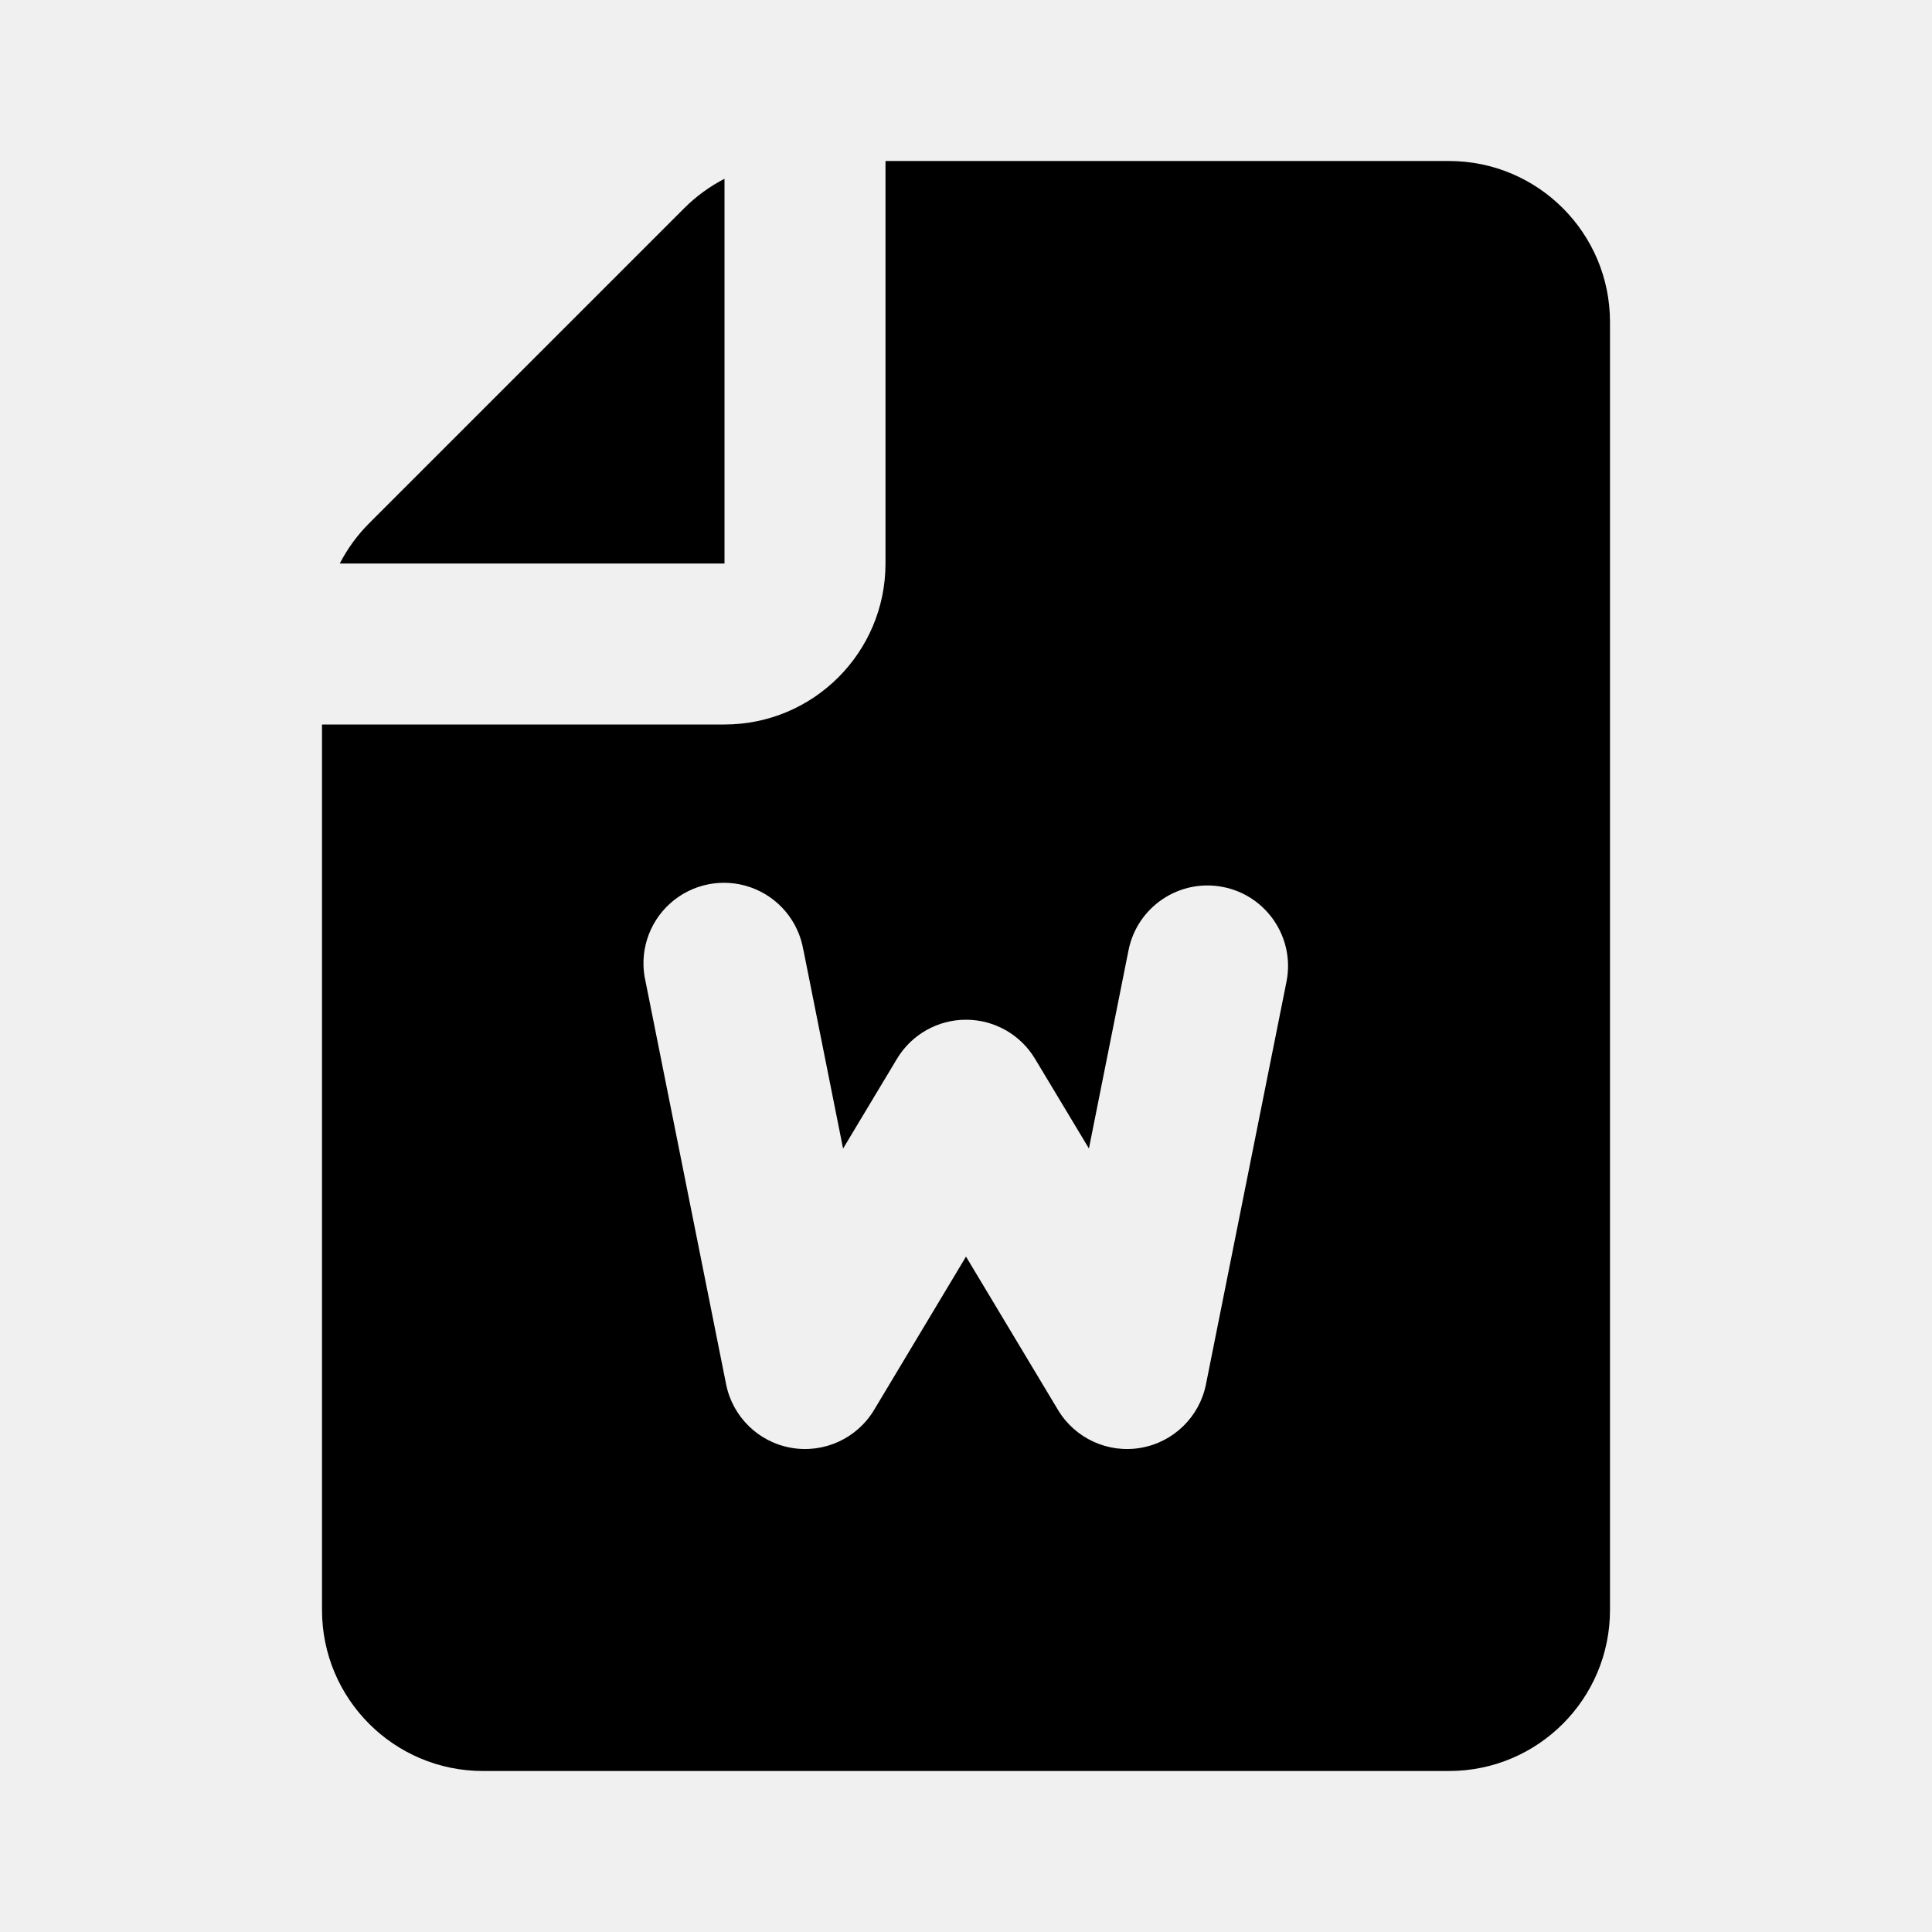
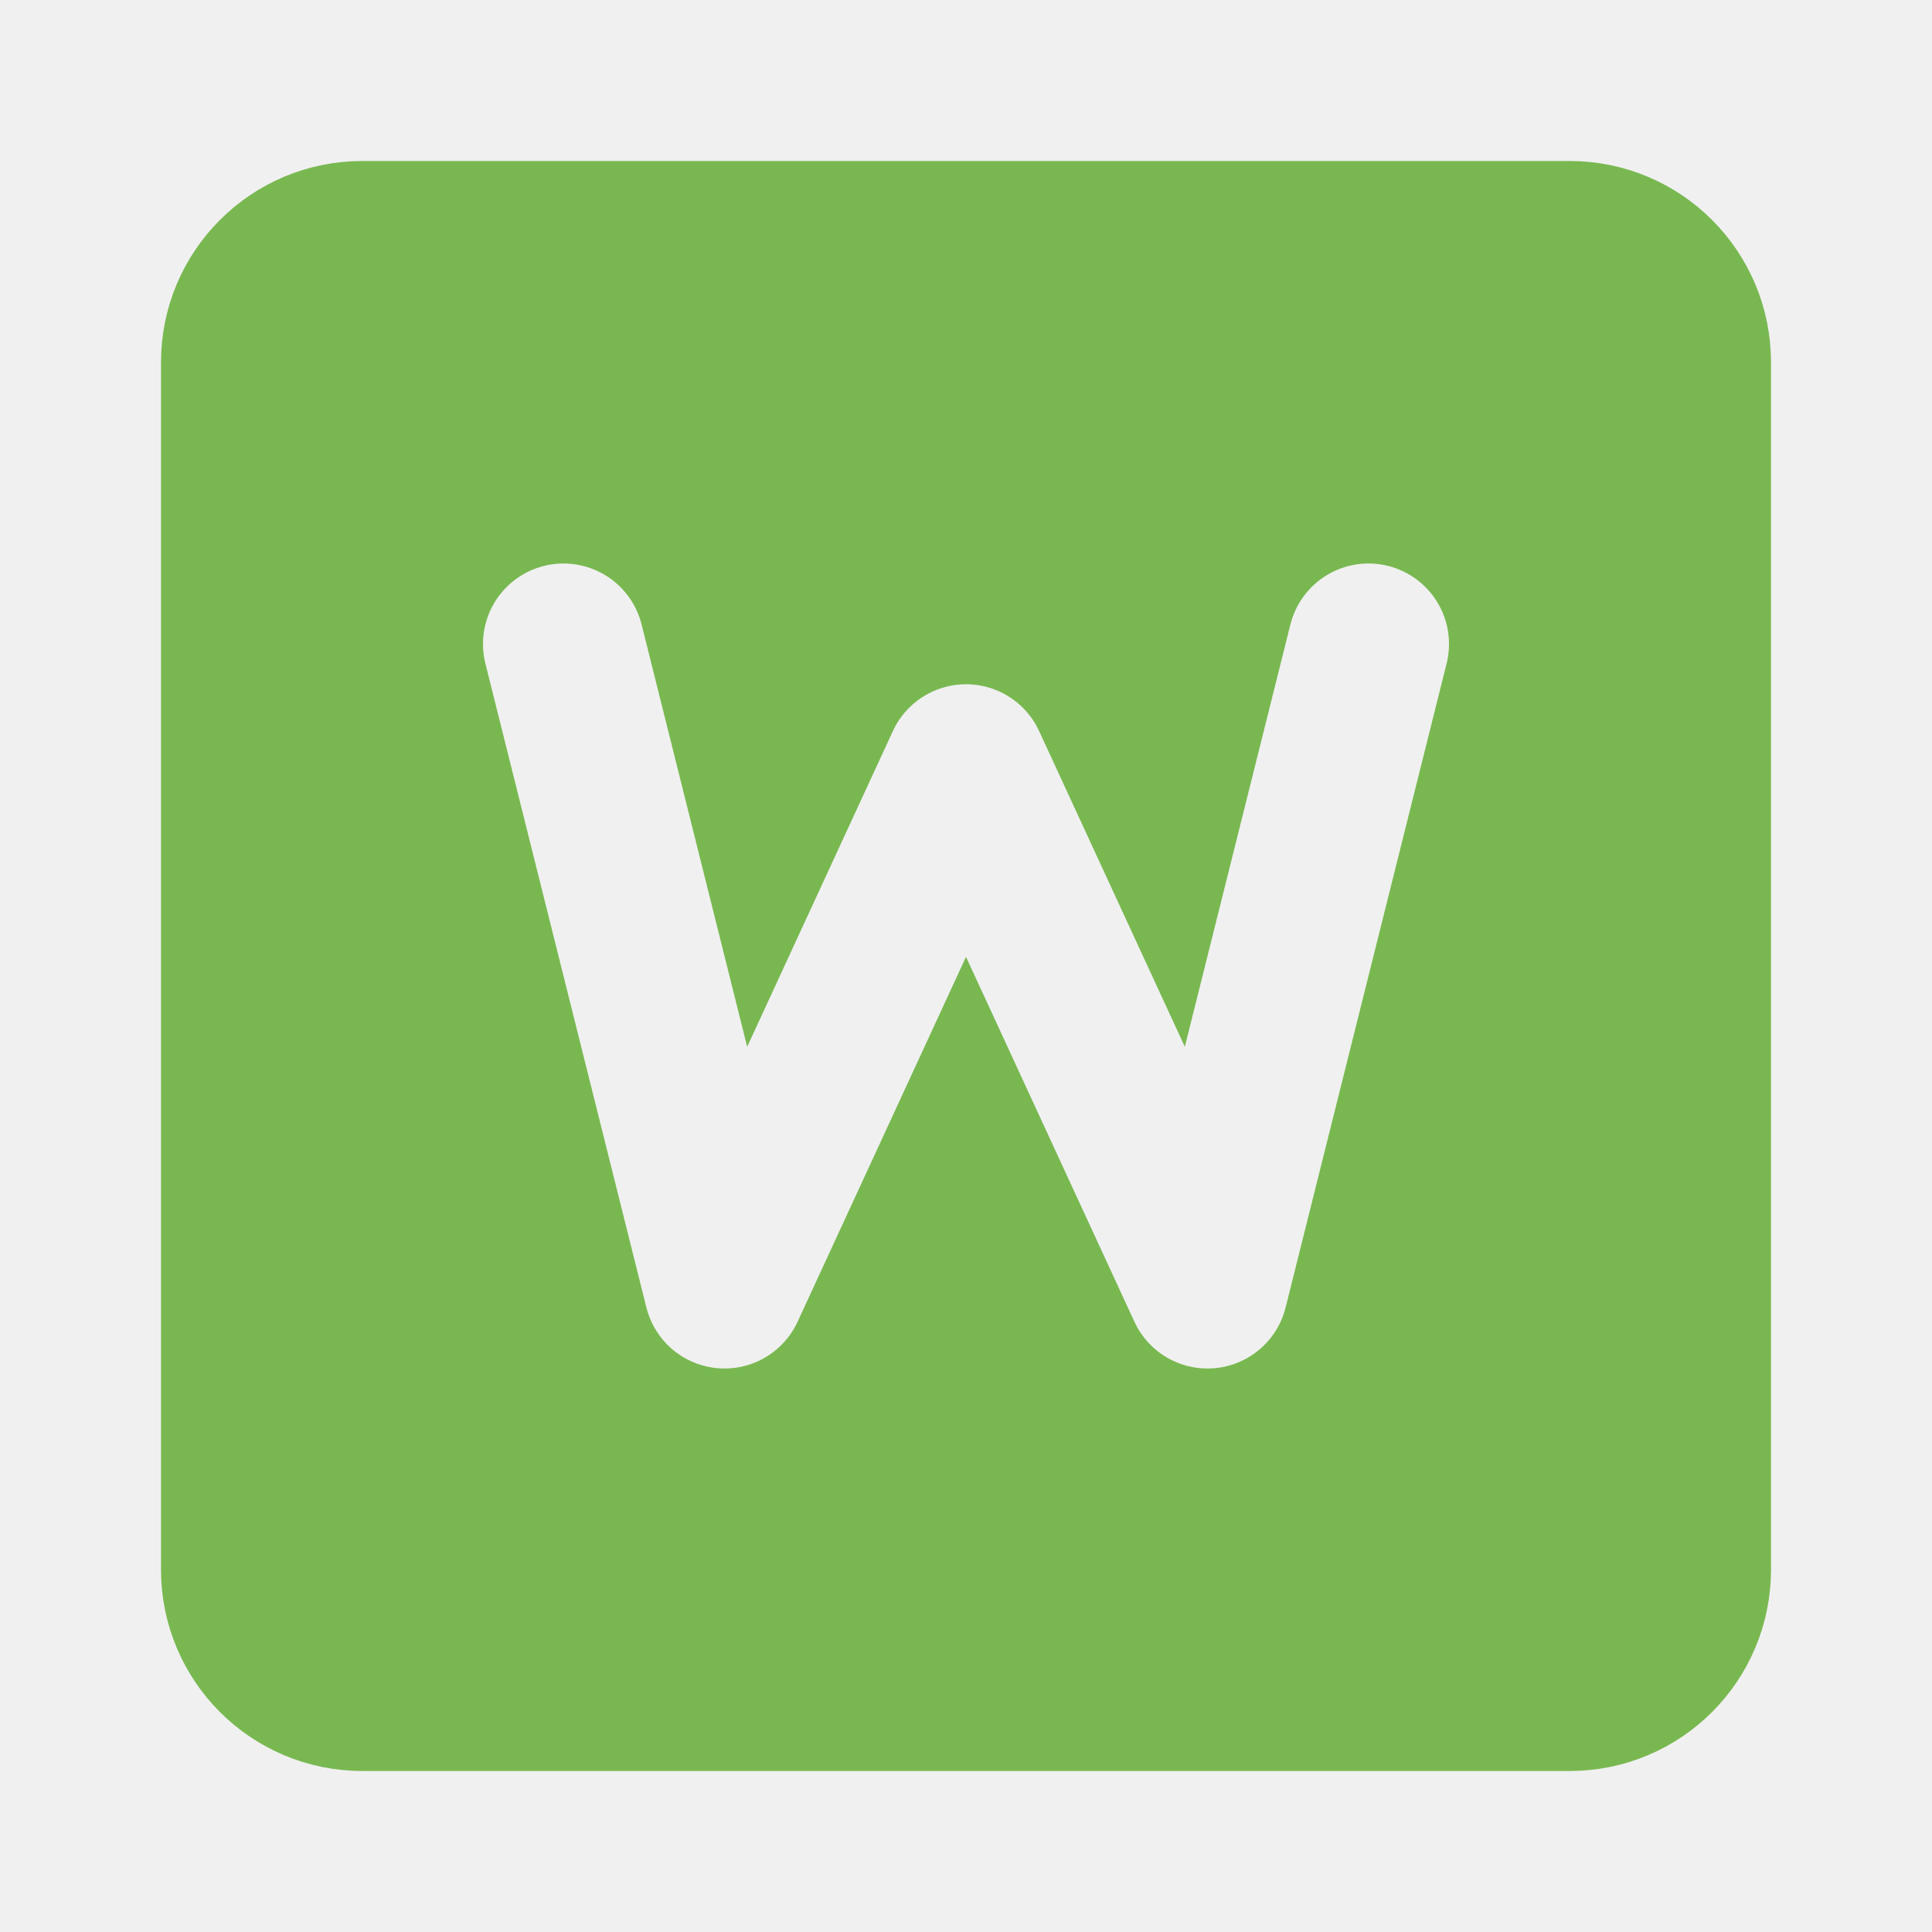
- <svg xmlns="http://www.w3.org/2000/svg" class="w-[32px] h-[32px] text-gray-800 dark:text-white" aria-hidden="true" width="24" height="24" fill="currentColor" viewBox="0 0 24 24">
-   <path fill-rule="evenodd" d="M9 7V2.221a2 2 0 0 0-.5.365L4.586 6.5a2 2 0 0 0-.365.5H9Zm2 0V2h7a2 2 0 0 1 2 2v16a2 2 0 0 1-2 2H6a2 2 0 0 1-2-2V9h5a2 2 0 0 0 2-2Zm-1.02 4.804a1 1 0 1 0-1.96.392l1 5a1 1 0 0 0 1.838.319L12 15.61l1.143 1.905a1 1 0 0 0 1.838-.319l1-5a1 1 0 0 0-1.962-.392l-.492 2.463-.67-1.115a1 1 0 0 0-1.714 0l-.67 1.116-.492-2.464Z" clip-rule="evenodd" />
+ <svg xmlns="http://www.w3.org/2000/svg" width="24" height="24" viewBox="0 0 48 48">
+   <defs>
+     <mask id="ipSWord0">
+       <g fill="none" stroke-width="4">
+         <rect width="36" height="36" x="6" y="6" fill="#fff" stroke="#fff" rx="3" />
+         <path stroke="#000" stroke-linecap="round" stroke-linejoin="round" d="m14 16l4 16l6-13l6 13l4-16" />
+       </g>
+     </mask>
+   </defs>
+   <path fill="#79b851" d="M0 0h48v48H0z" mask="url(#ipSWord0)" />
</svg>
